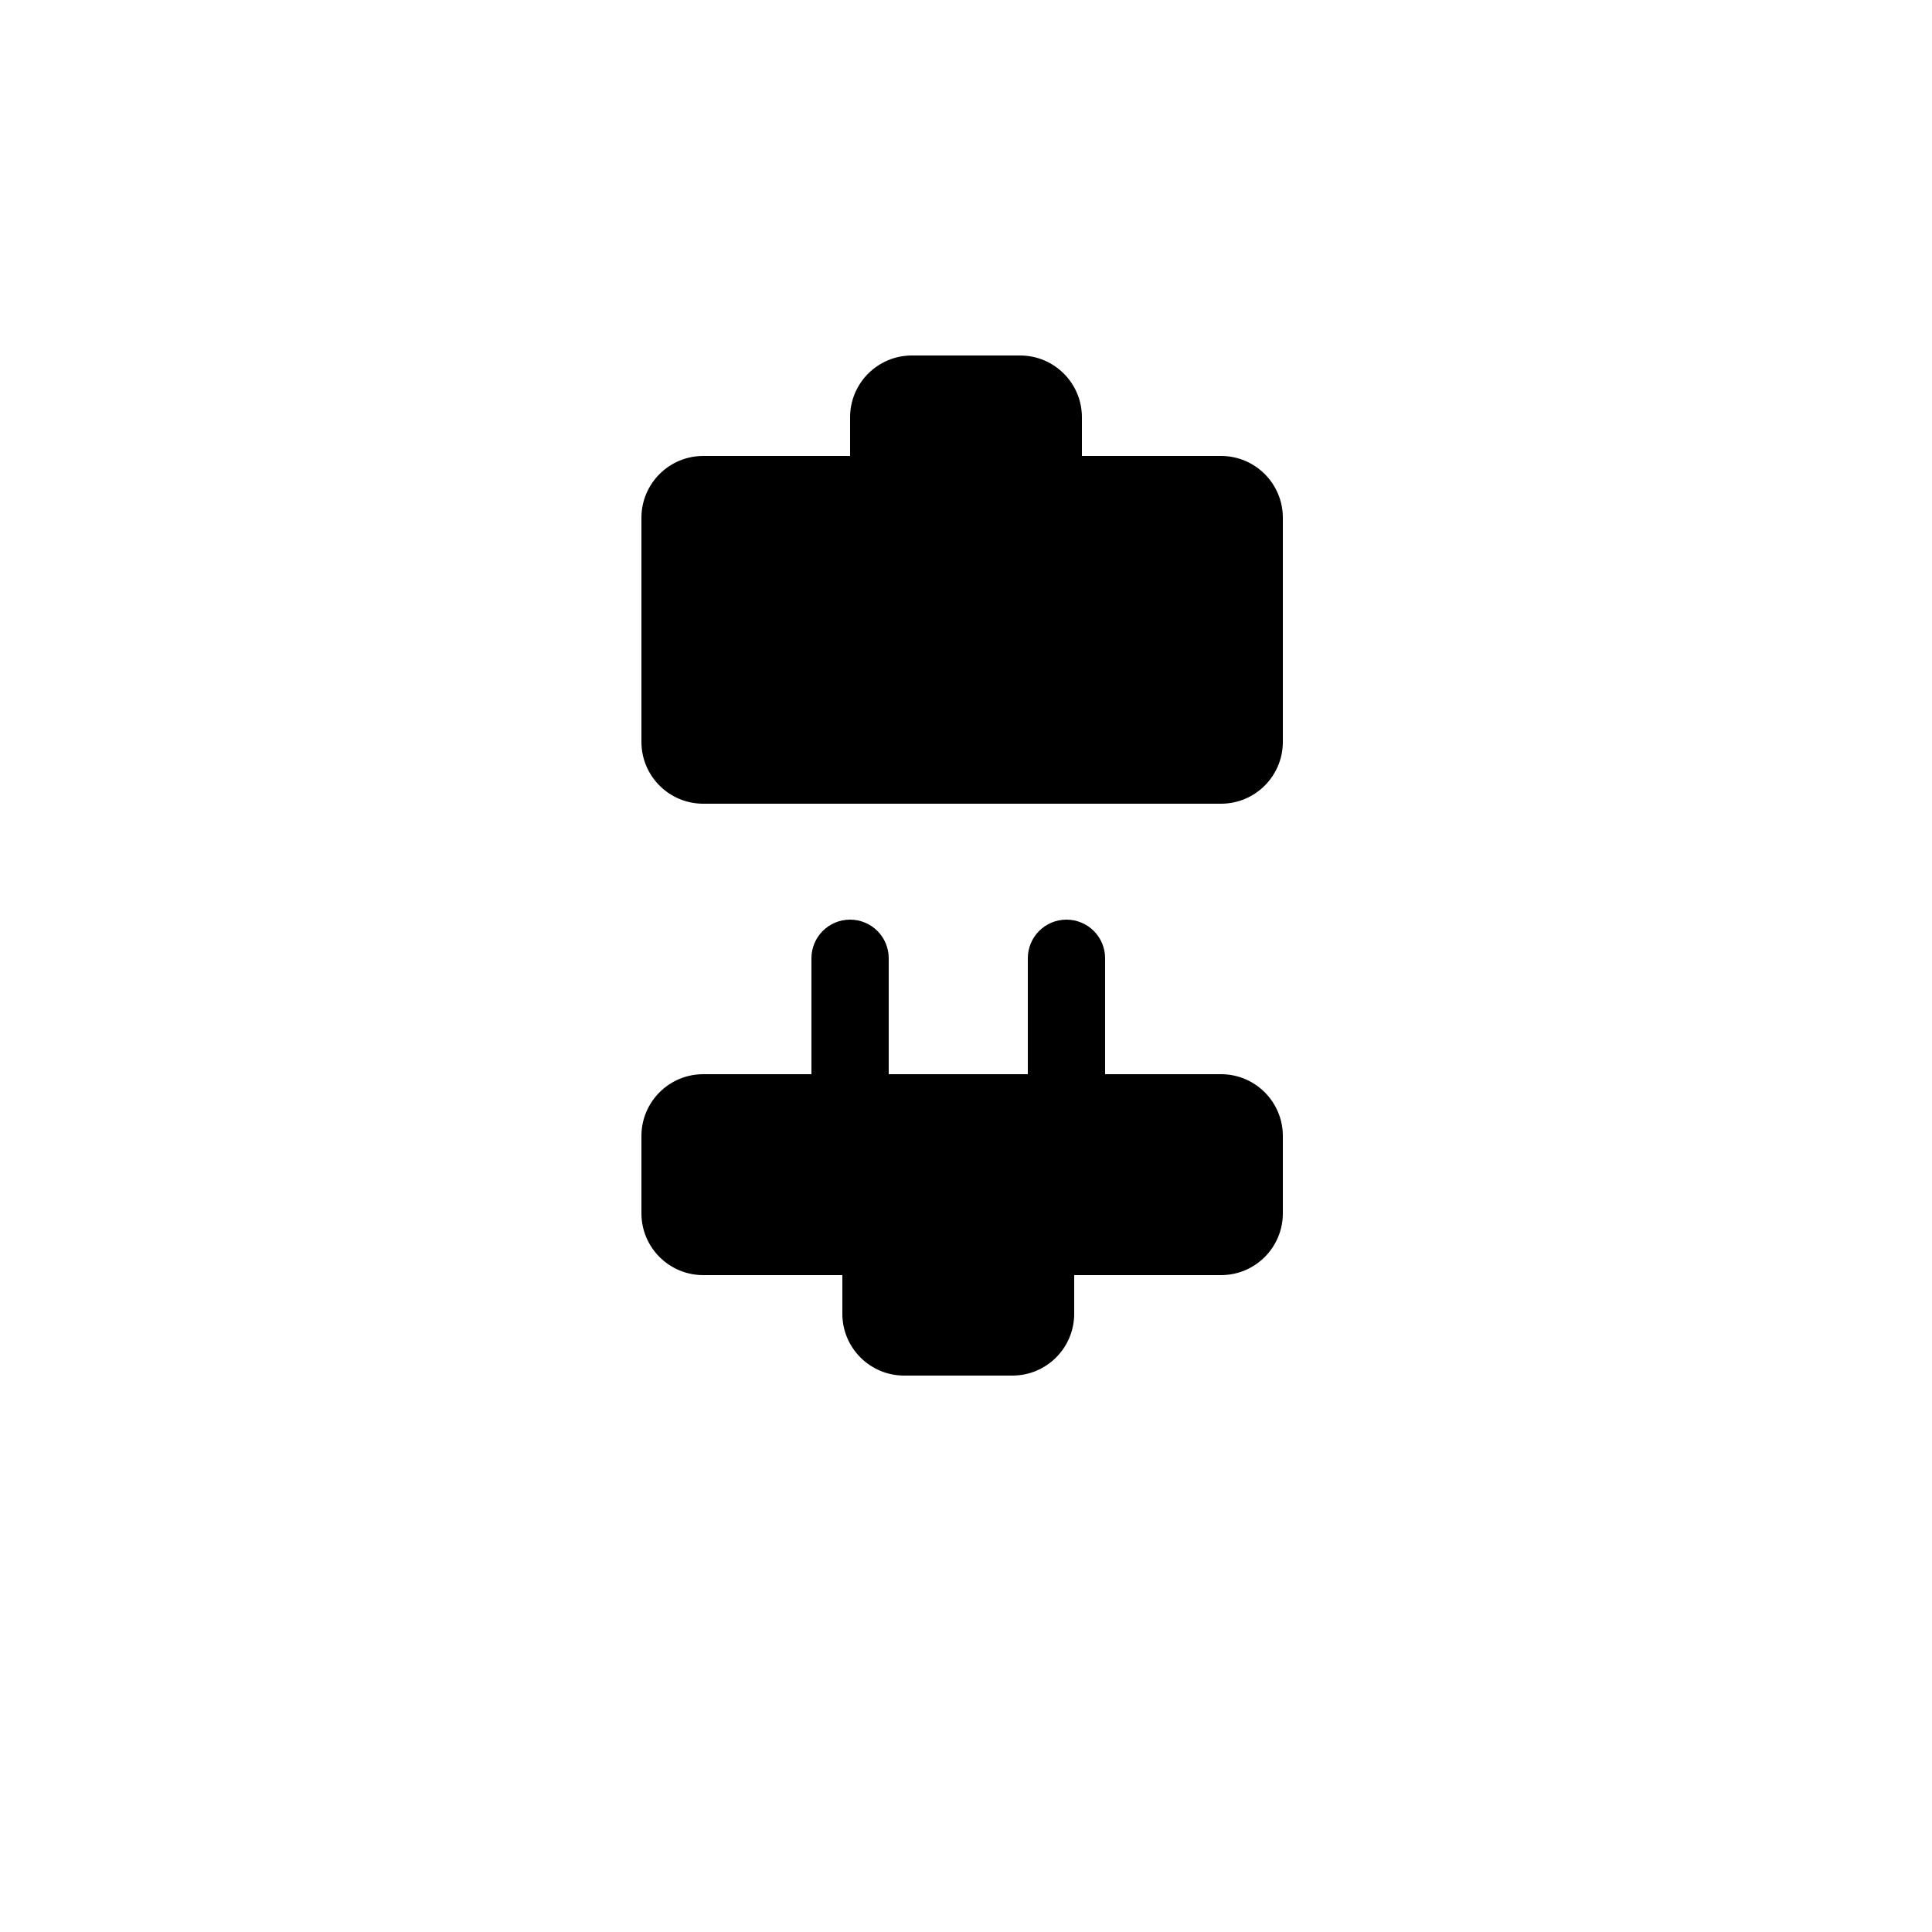
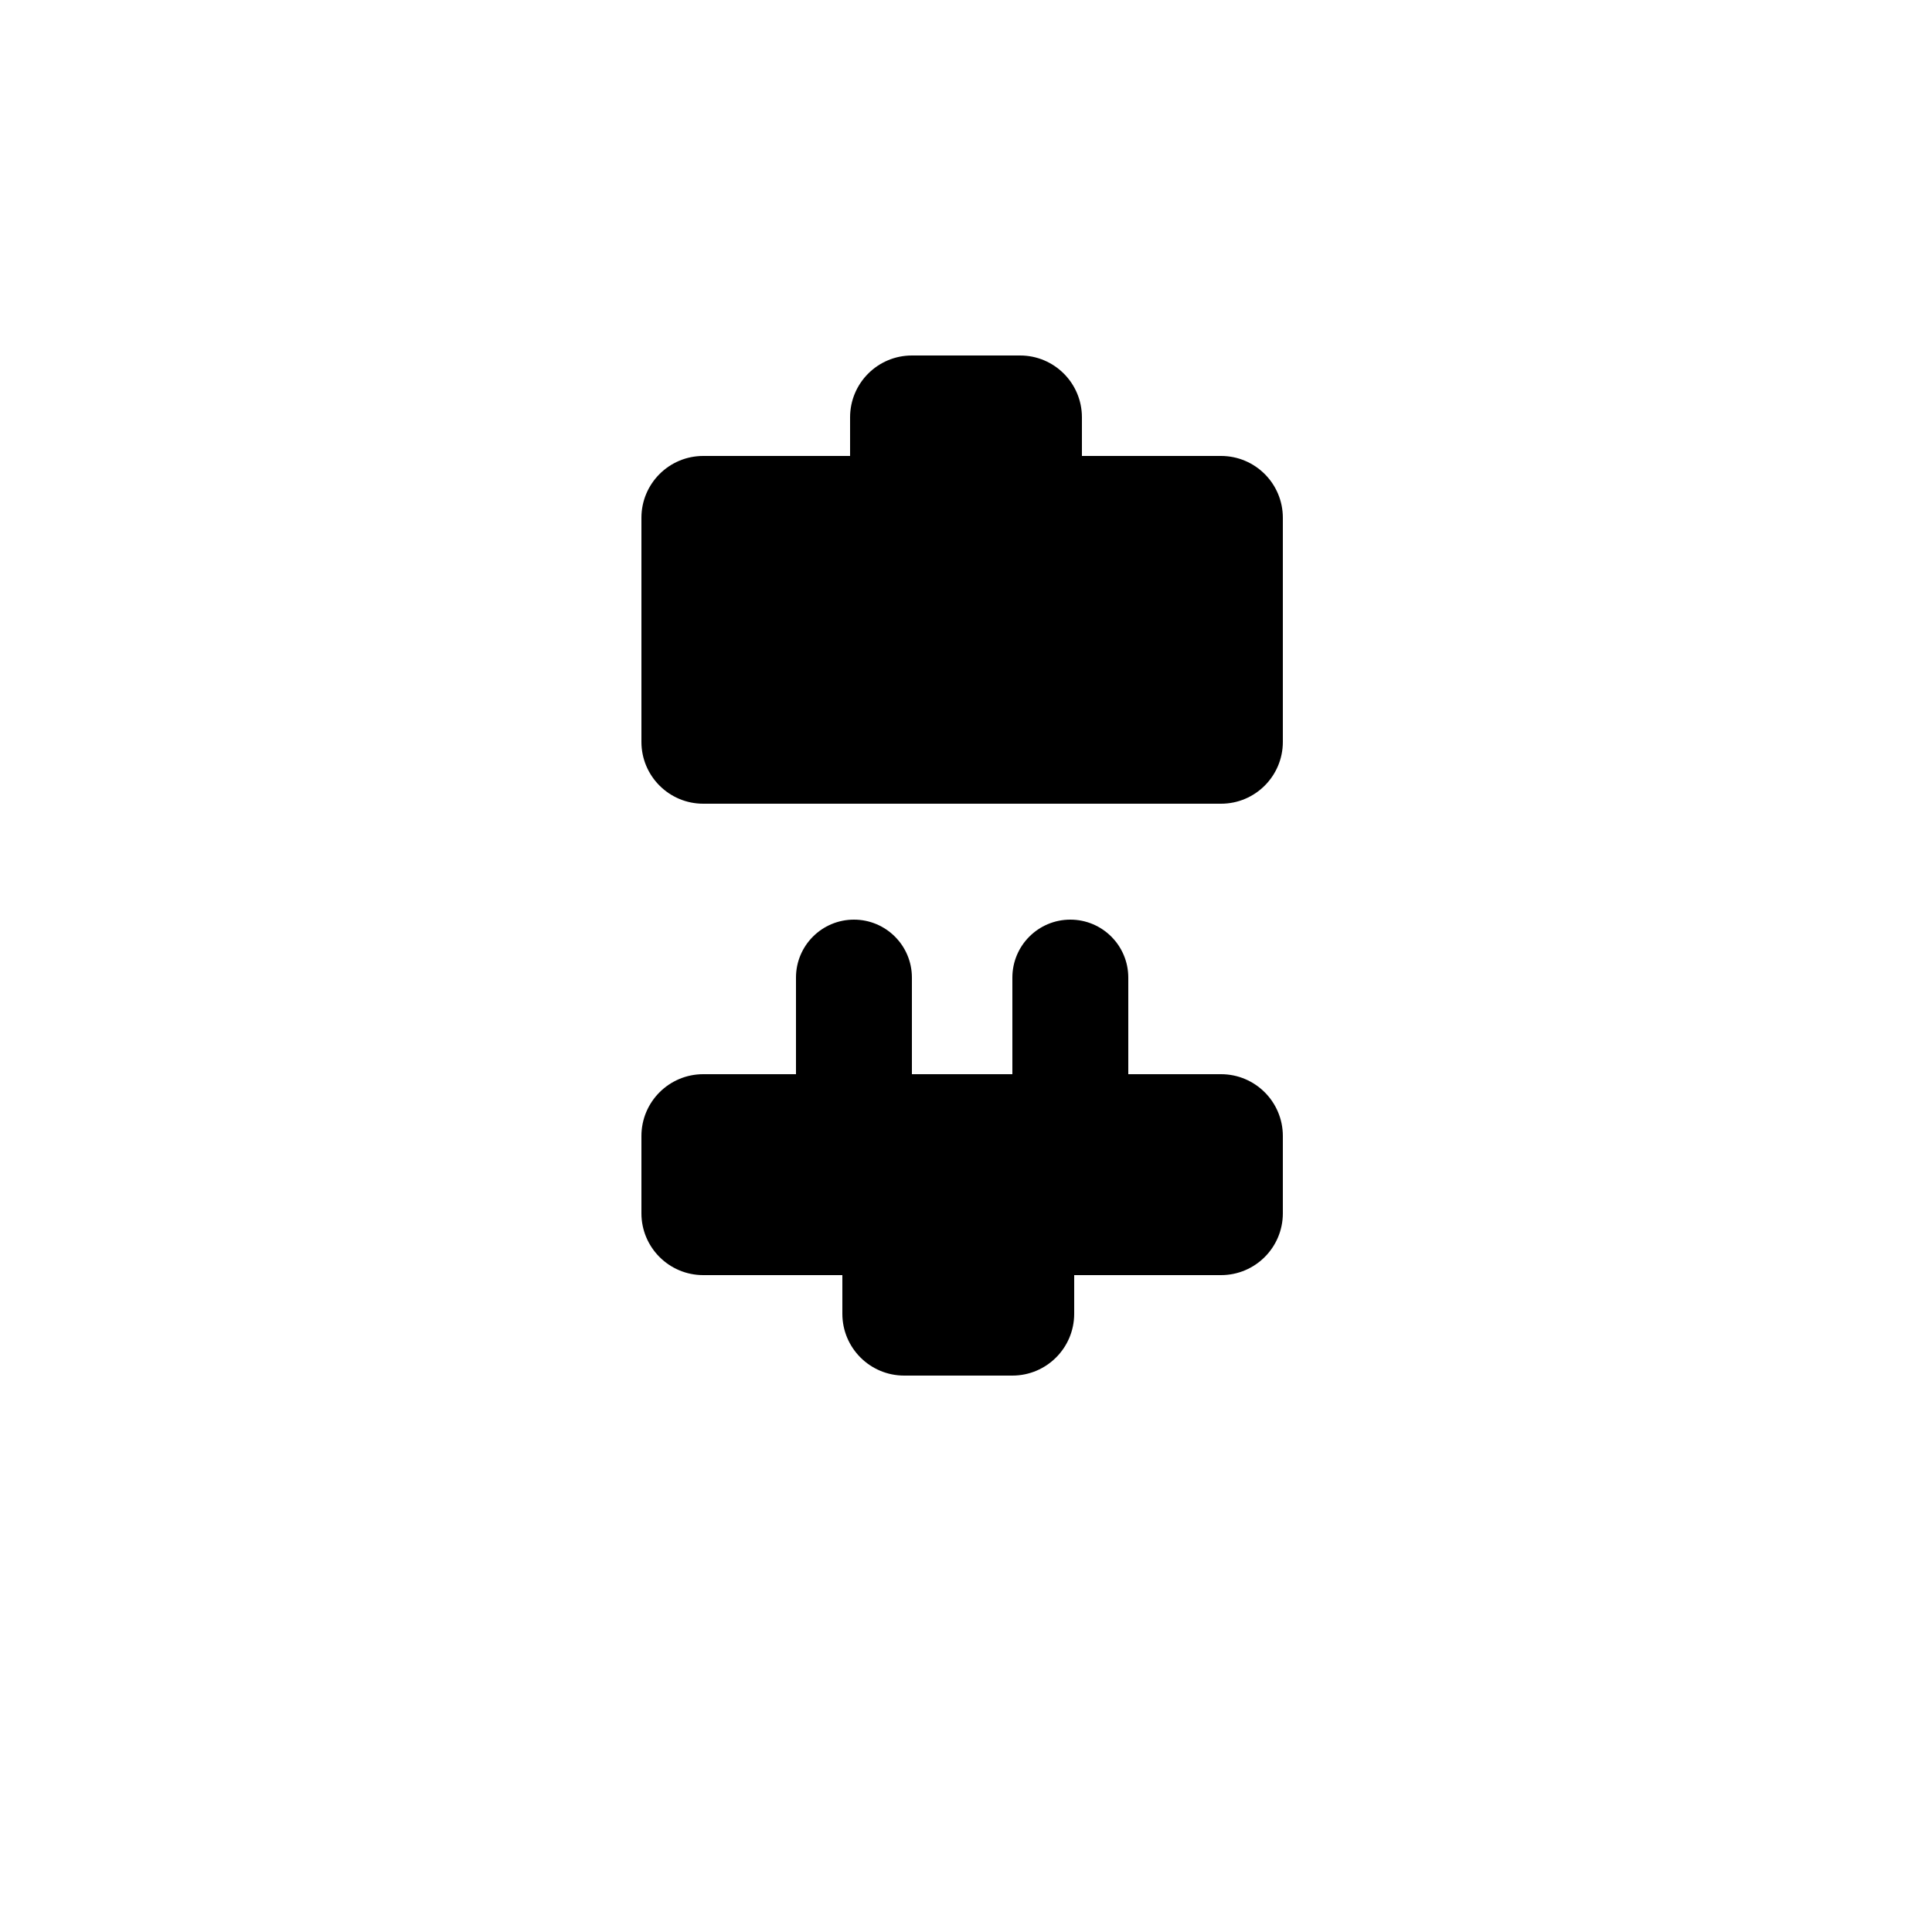
<svg xmlns="http://www.w3.org/2000/svg" width="250" height="250" viewBox="0 0 250 250" fill="none">
  <rect x="83" y="59" width="83" height="45" rx="8" fill="black" />
  <rect x="110" y="46" width="30" height="35" rx="8" fill="black" />
  <rect x="166" y="165" width="83" height="26" rx="8" transform="rotate(-180 166 165)" fill="black" />
  <rect x="139" y="178" width="30" height="28" rx="8" transform="rotate(-180 139 178)" fill="black" />
-   <rect x="143" y="147" width="10" height="28" rx="5" transform="rotate(-180 143 147)" fill="black" />
-   <rect x="115" y="147" width="10" height="28" rx="5" transform="rotate(-180 115 147)" fill="black" />
+   <rect x="146" y="147" width="15" height="28" rx="7.5" transform="rotate(-180 146 147)" fill="black" />
+   <rect x="118" y="147" width="15" height="28" rx="7.5" transform="rotate(-180 118 147)" fill="black" />
</svg>
